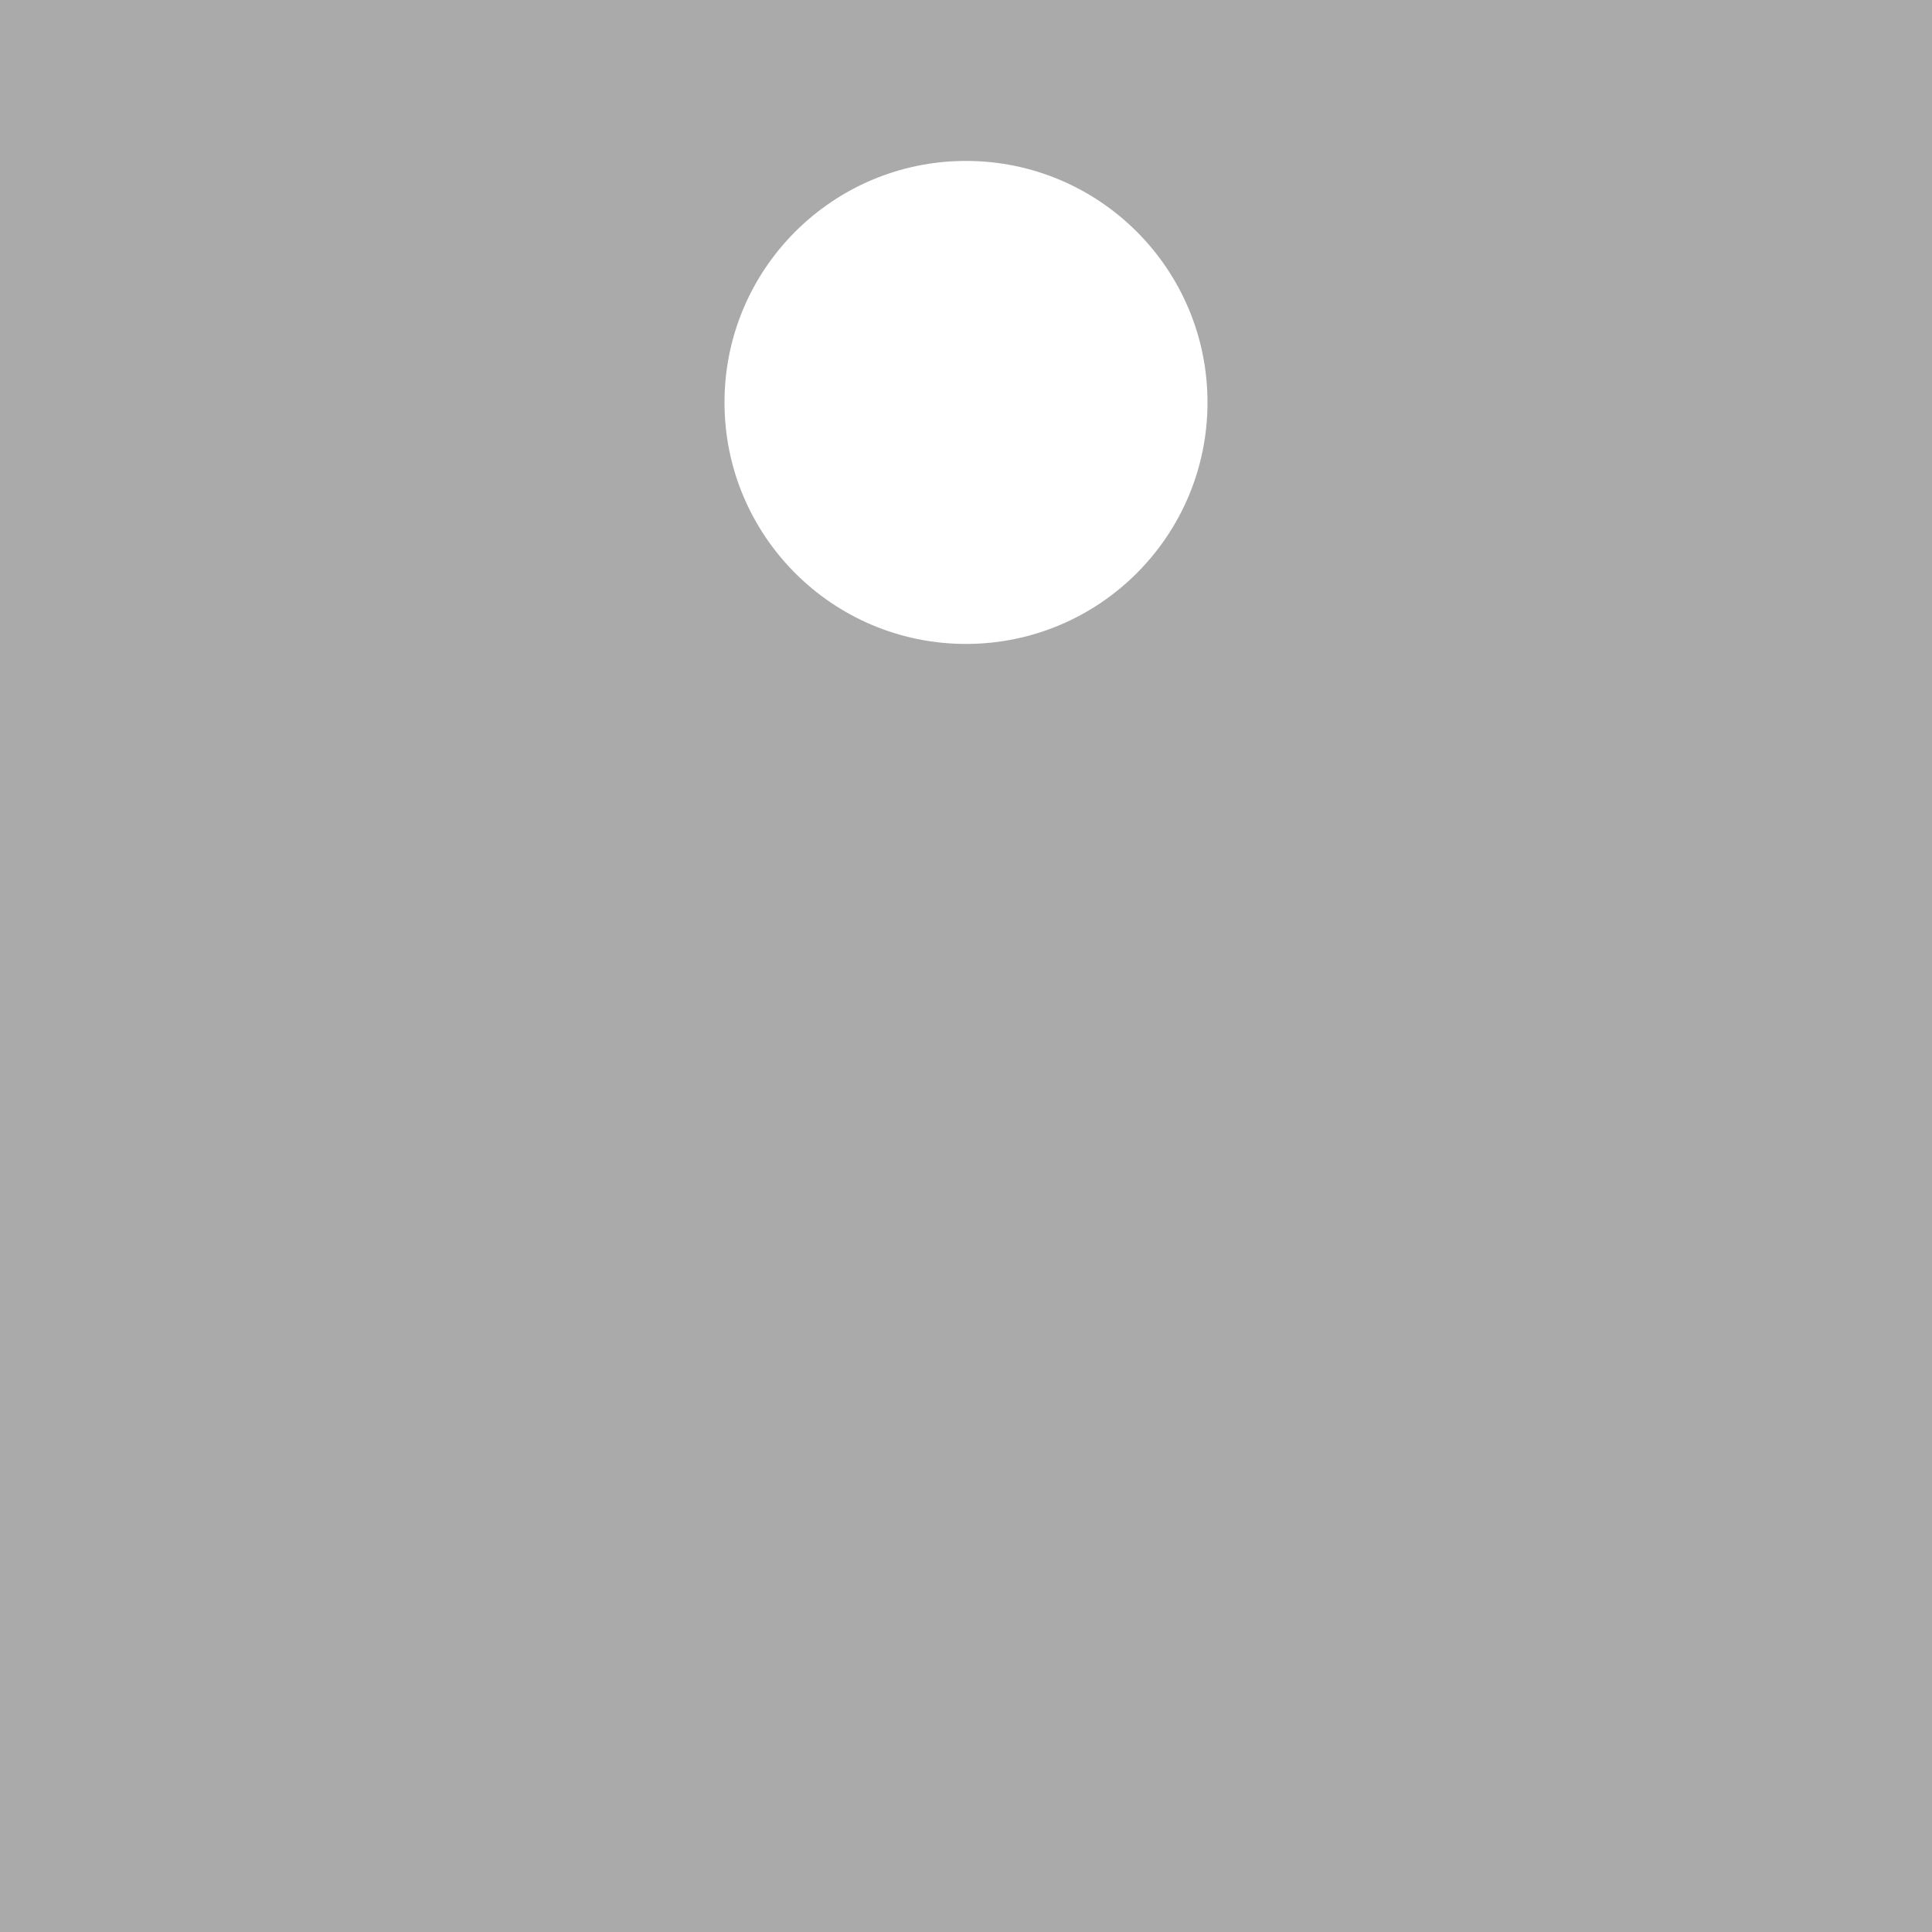
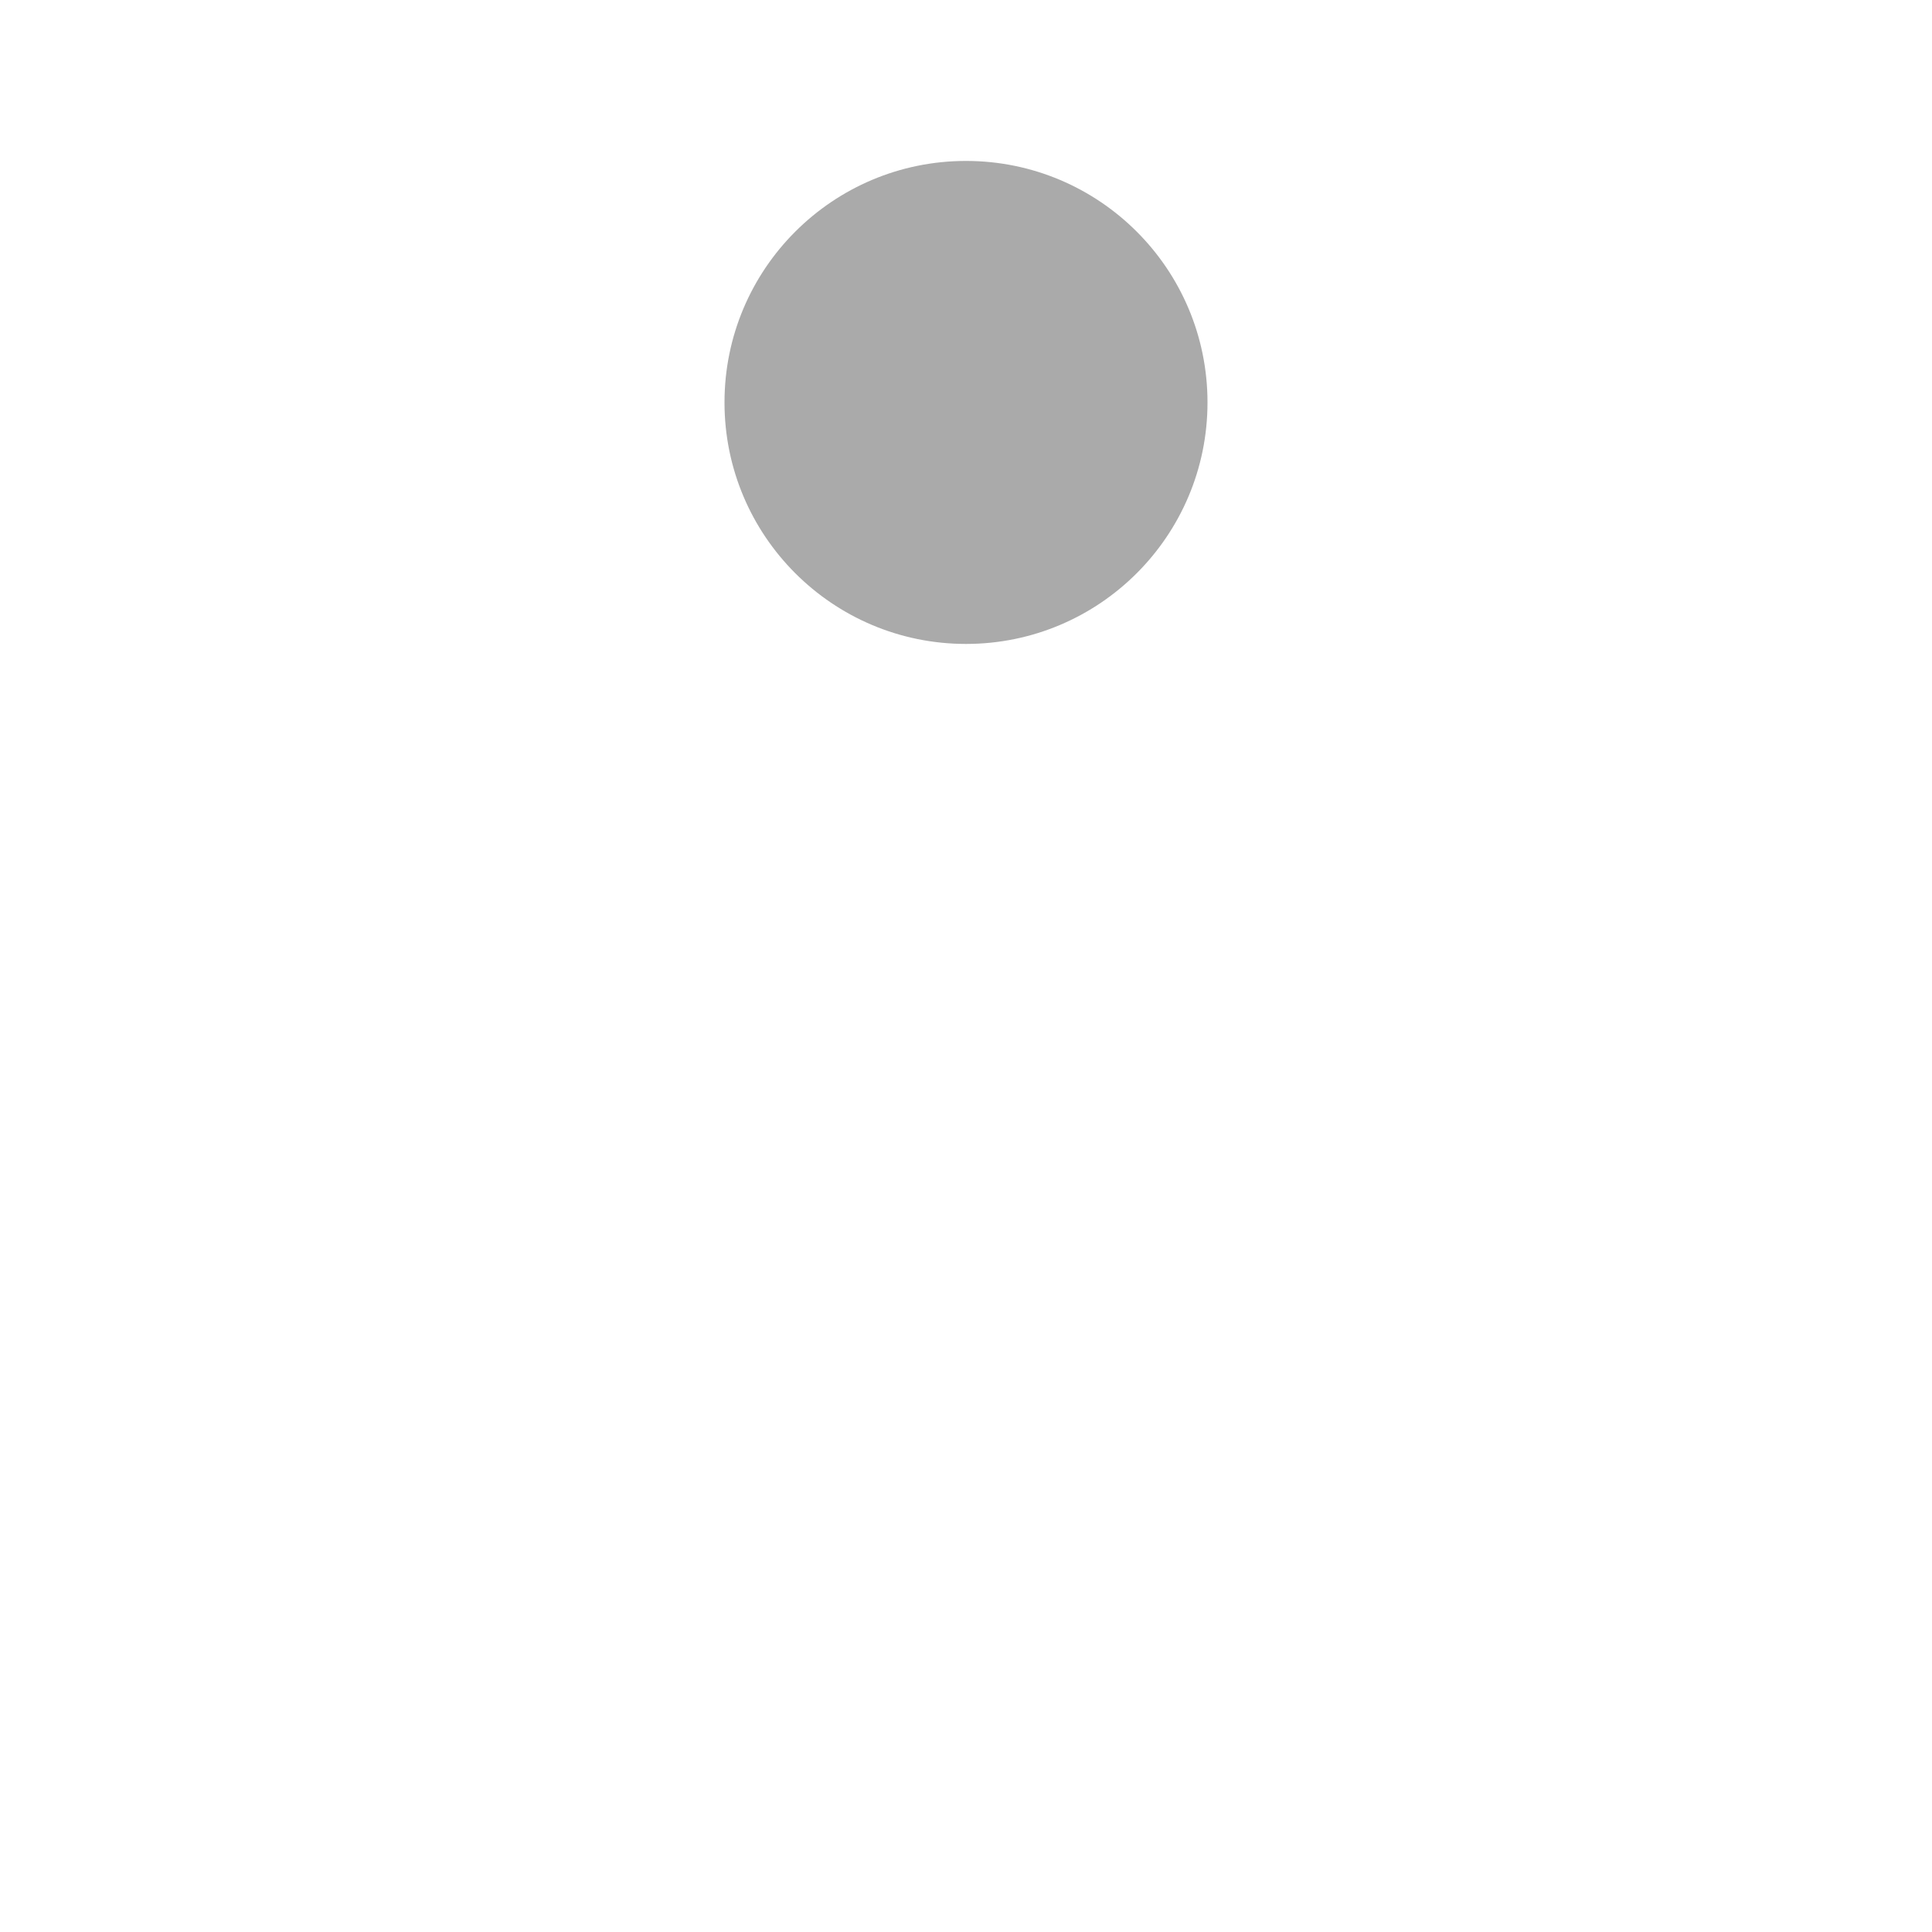
<svg xmlns="http://www.w3.org/2000/svg" version="1.1" id="layer1" x="0px" y="0px" viewBox="0 0 100 100" enable-background="new 0 0 100 100" xml:space="preserve">
  <g id="layer1">
-     <rect class="color0" fill="#AAAAAA" width="100" height="100" />
-     <circle class="color1" fill="#FFFFFF" cx="50" cy="20.83" r="12.5" />
+     <rect class="color0" fill="#FFFFFF" width="100" height="100" />
+     <circle class="color1" fill="#AAAAAA" cx="50" cy="20.83" r="12.5" />
  </g>
</svg>
